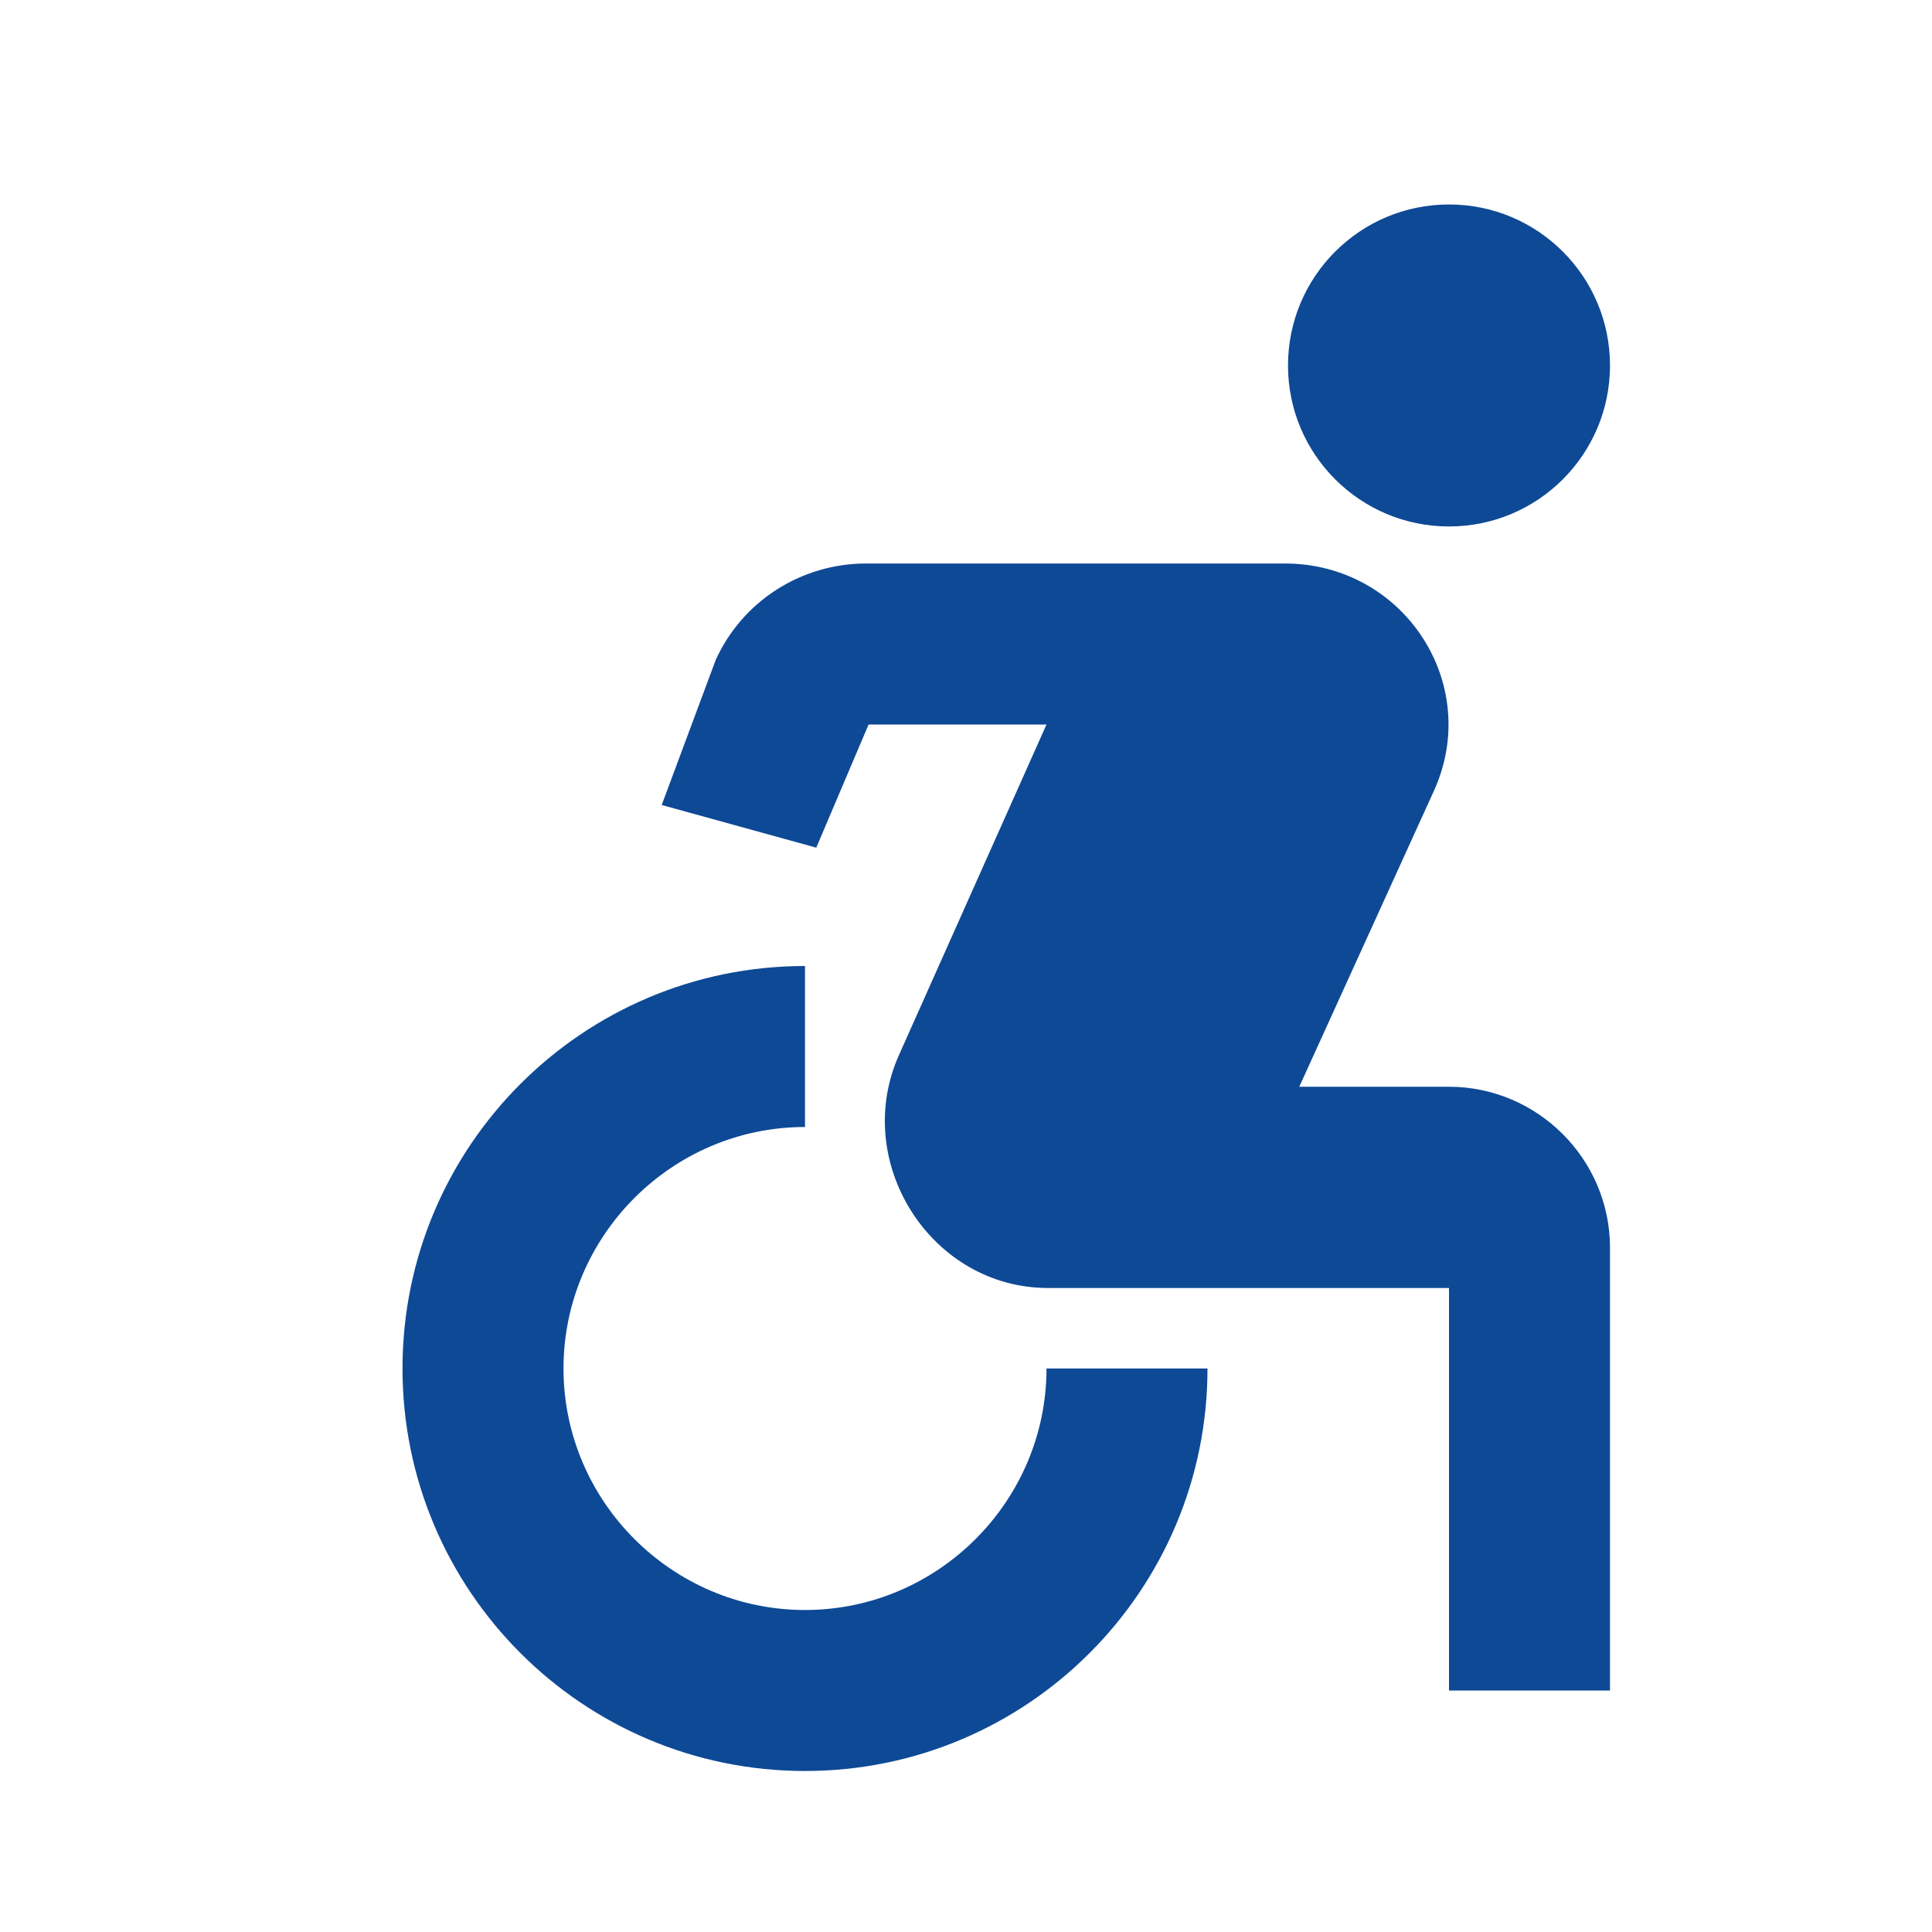
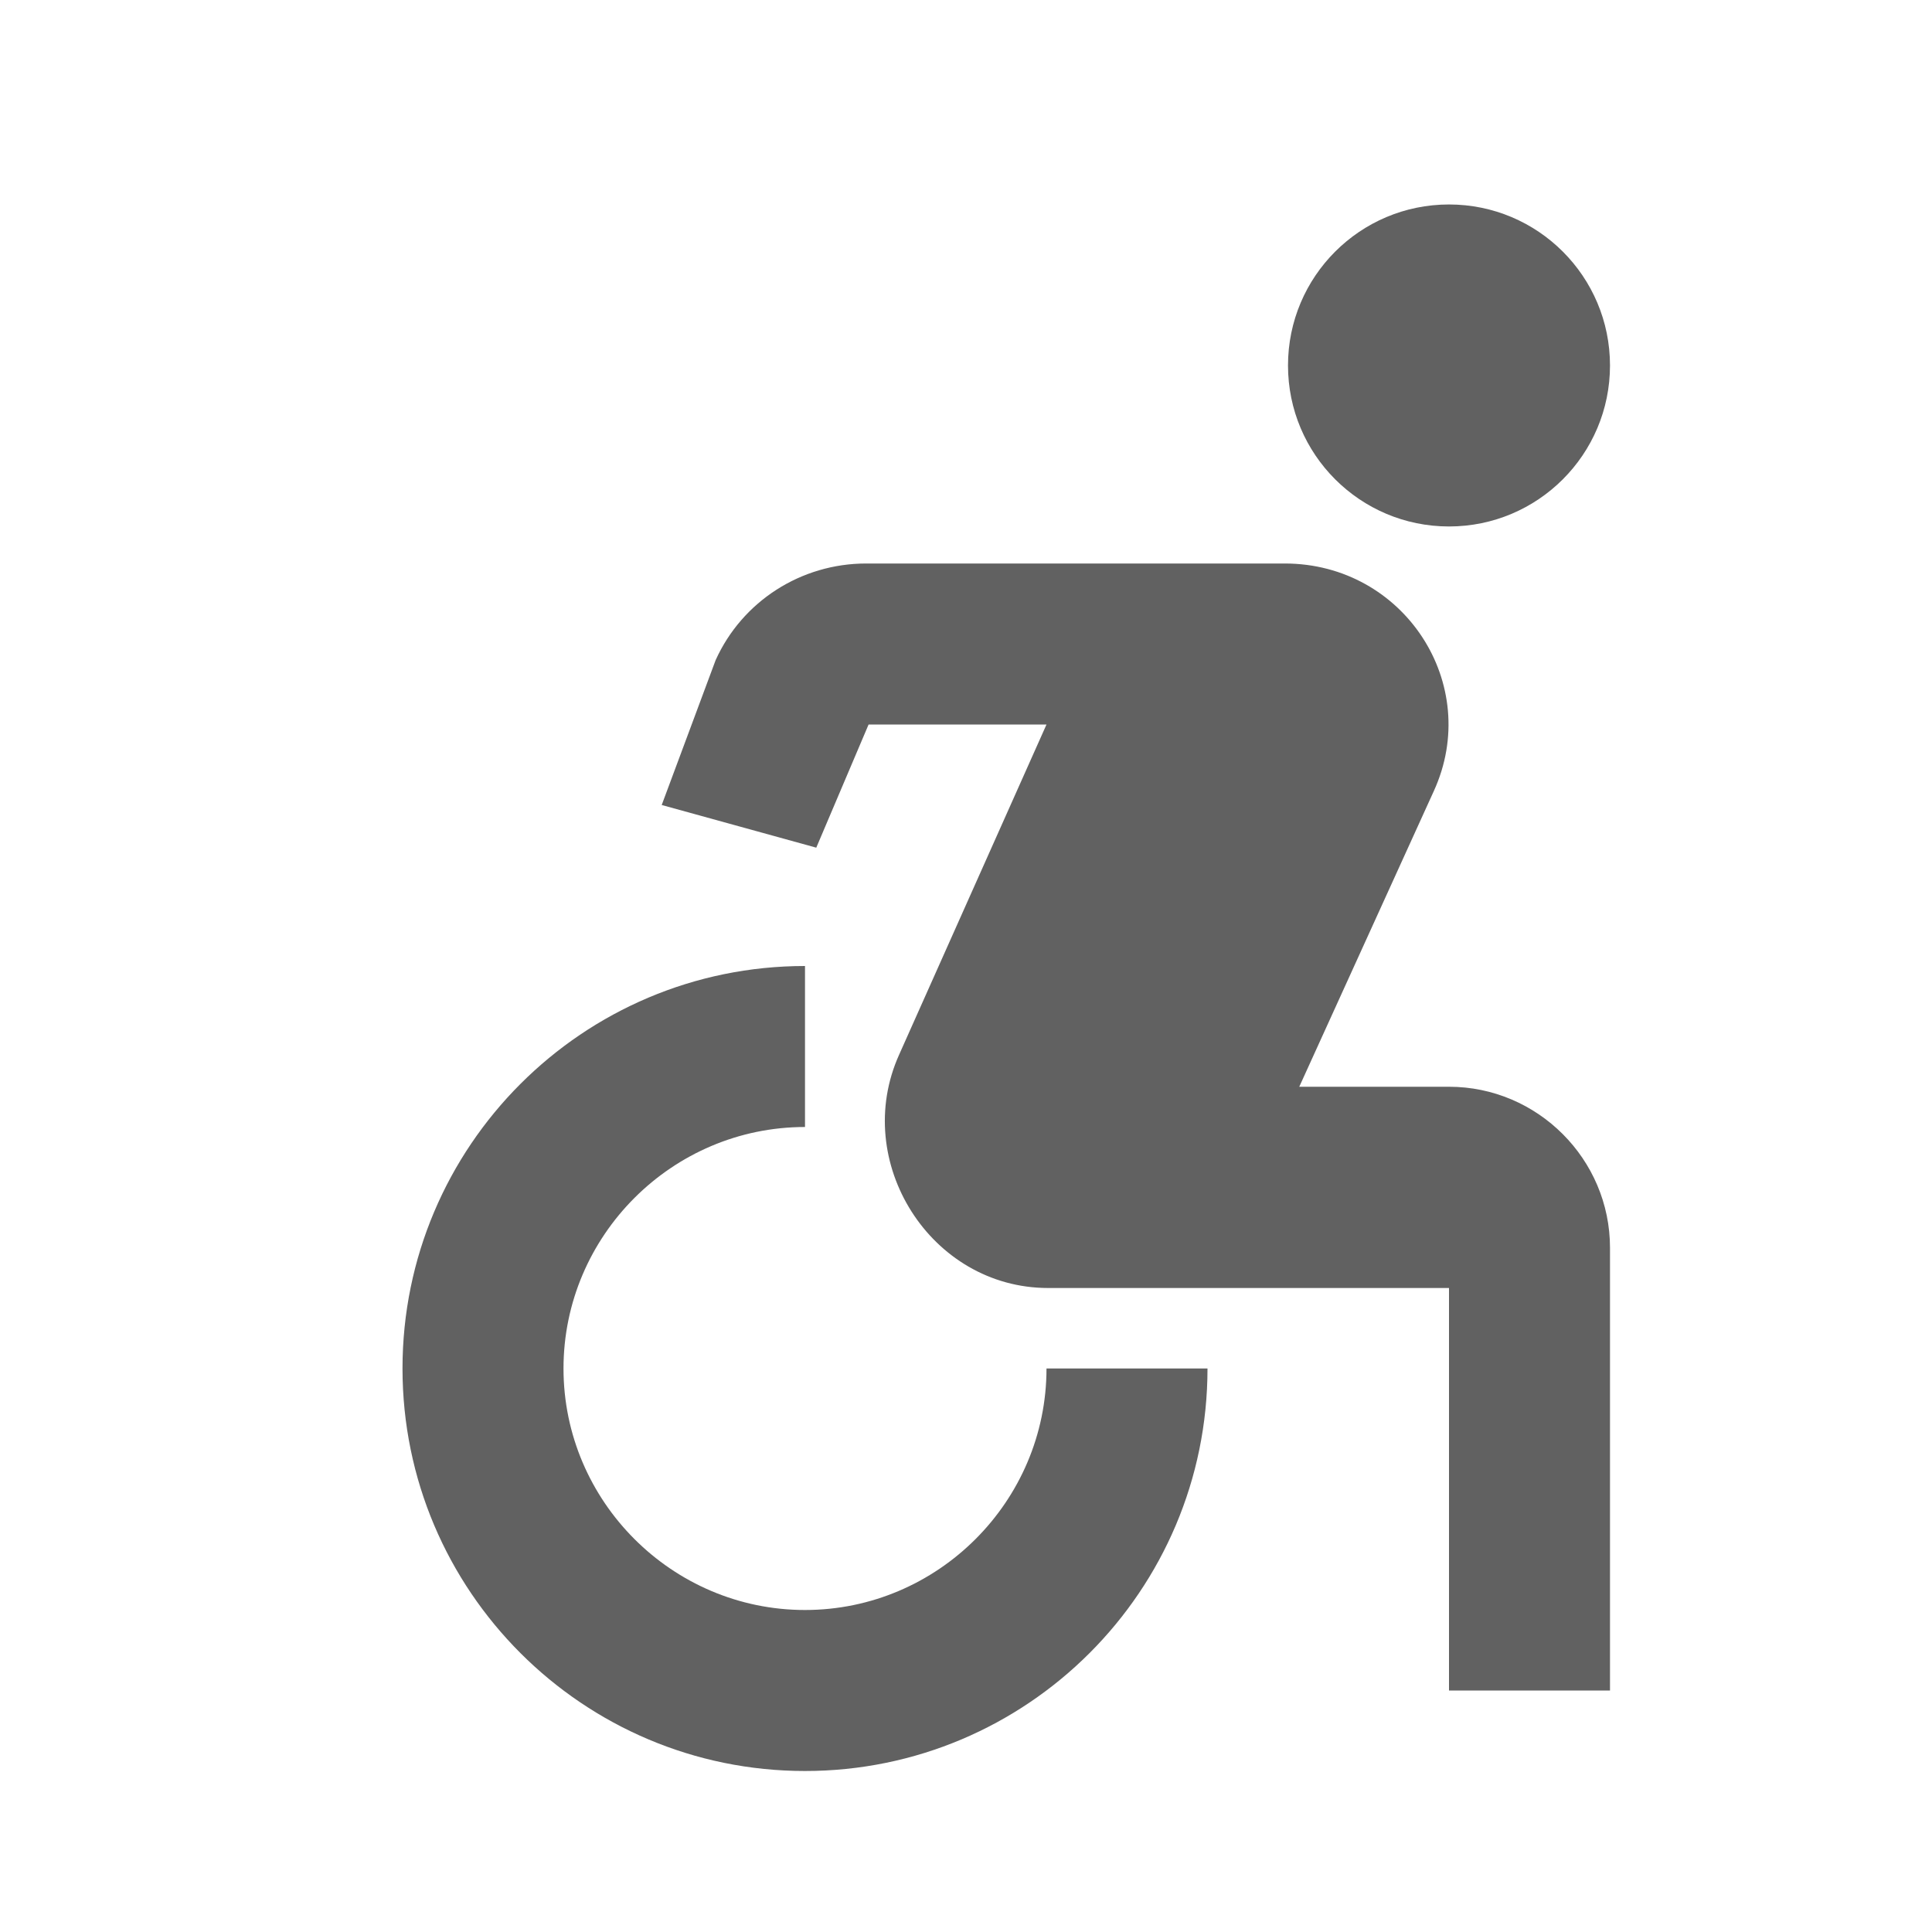
- <svg xmlns="http://www.w3.org/2000/svg" height="24px" viewBox="0 0 24 24" width="24px" fill="#0e4996">
+ <svg xmlns="http://www.w3.org/2000/svg" height="24px" viewBox="0 0 24 24" width="24px" fill="#616161">
  <path d="M0 0h24v24H0V0z" fill="none" />
  <circle cx="18" cy="4.54" r="2" />
  <path d="M15 17h-2c0 1.65-1.35 3-3 3s-3-1.35-3-3 1.35-3 3-3v-2c-2.76 0-5 2.24-5 5s2.24 5 5 5 5-2.24 5-5zm3-3.5h-1.86l1.67-3.67C18.42 8.5 17.44 7 15.96 7h-5.2c-.81 0-1.54.47-1.87 1.2L8.22 10l1.92.53.65-1.53H13l-1.83 4.1c-.6 1.33.39 2.9 1.85 2.9H18v5h2v-5.5c0-1.1-.9-2-2-2z" />
</svg>
